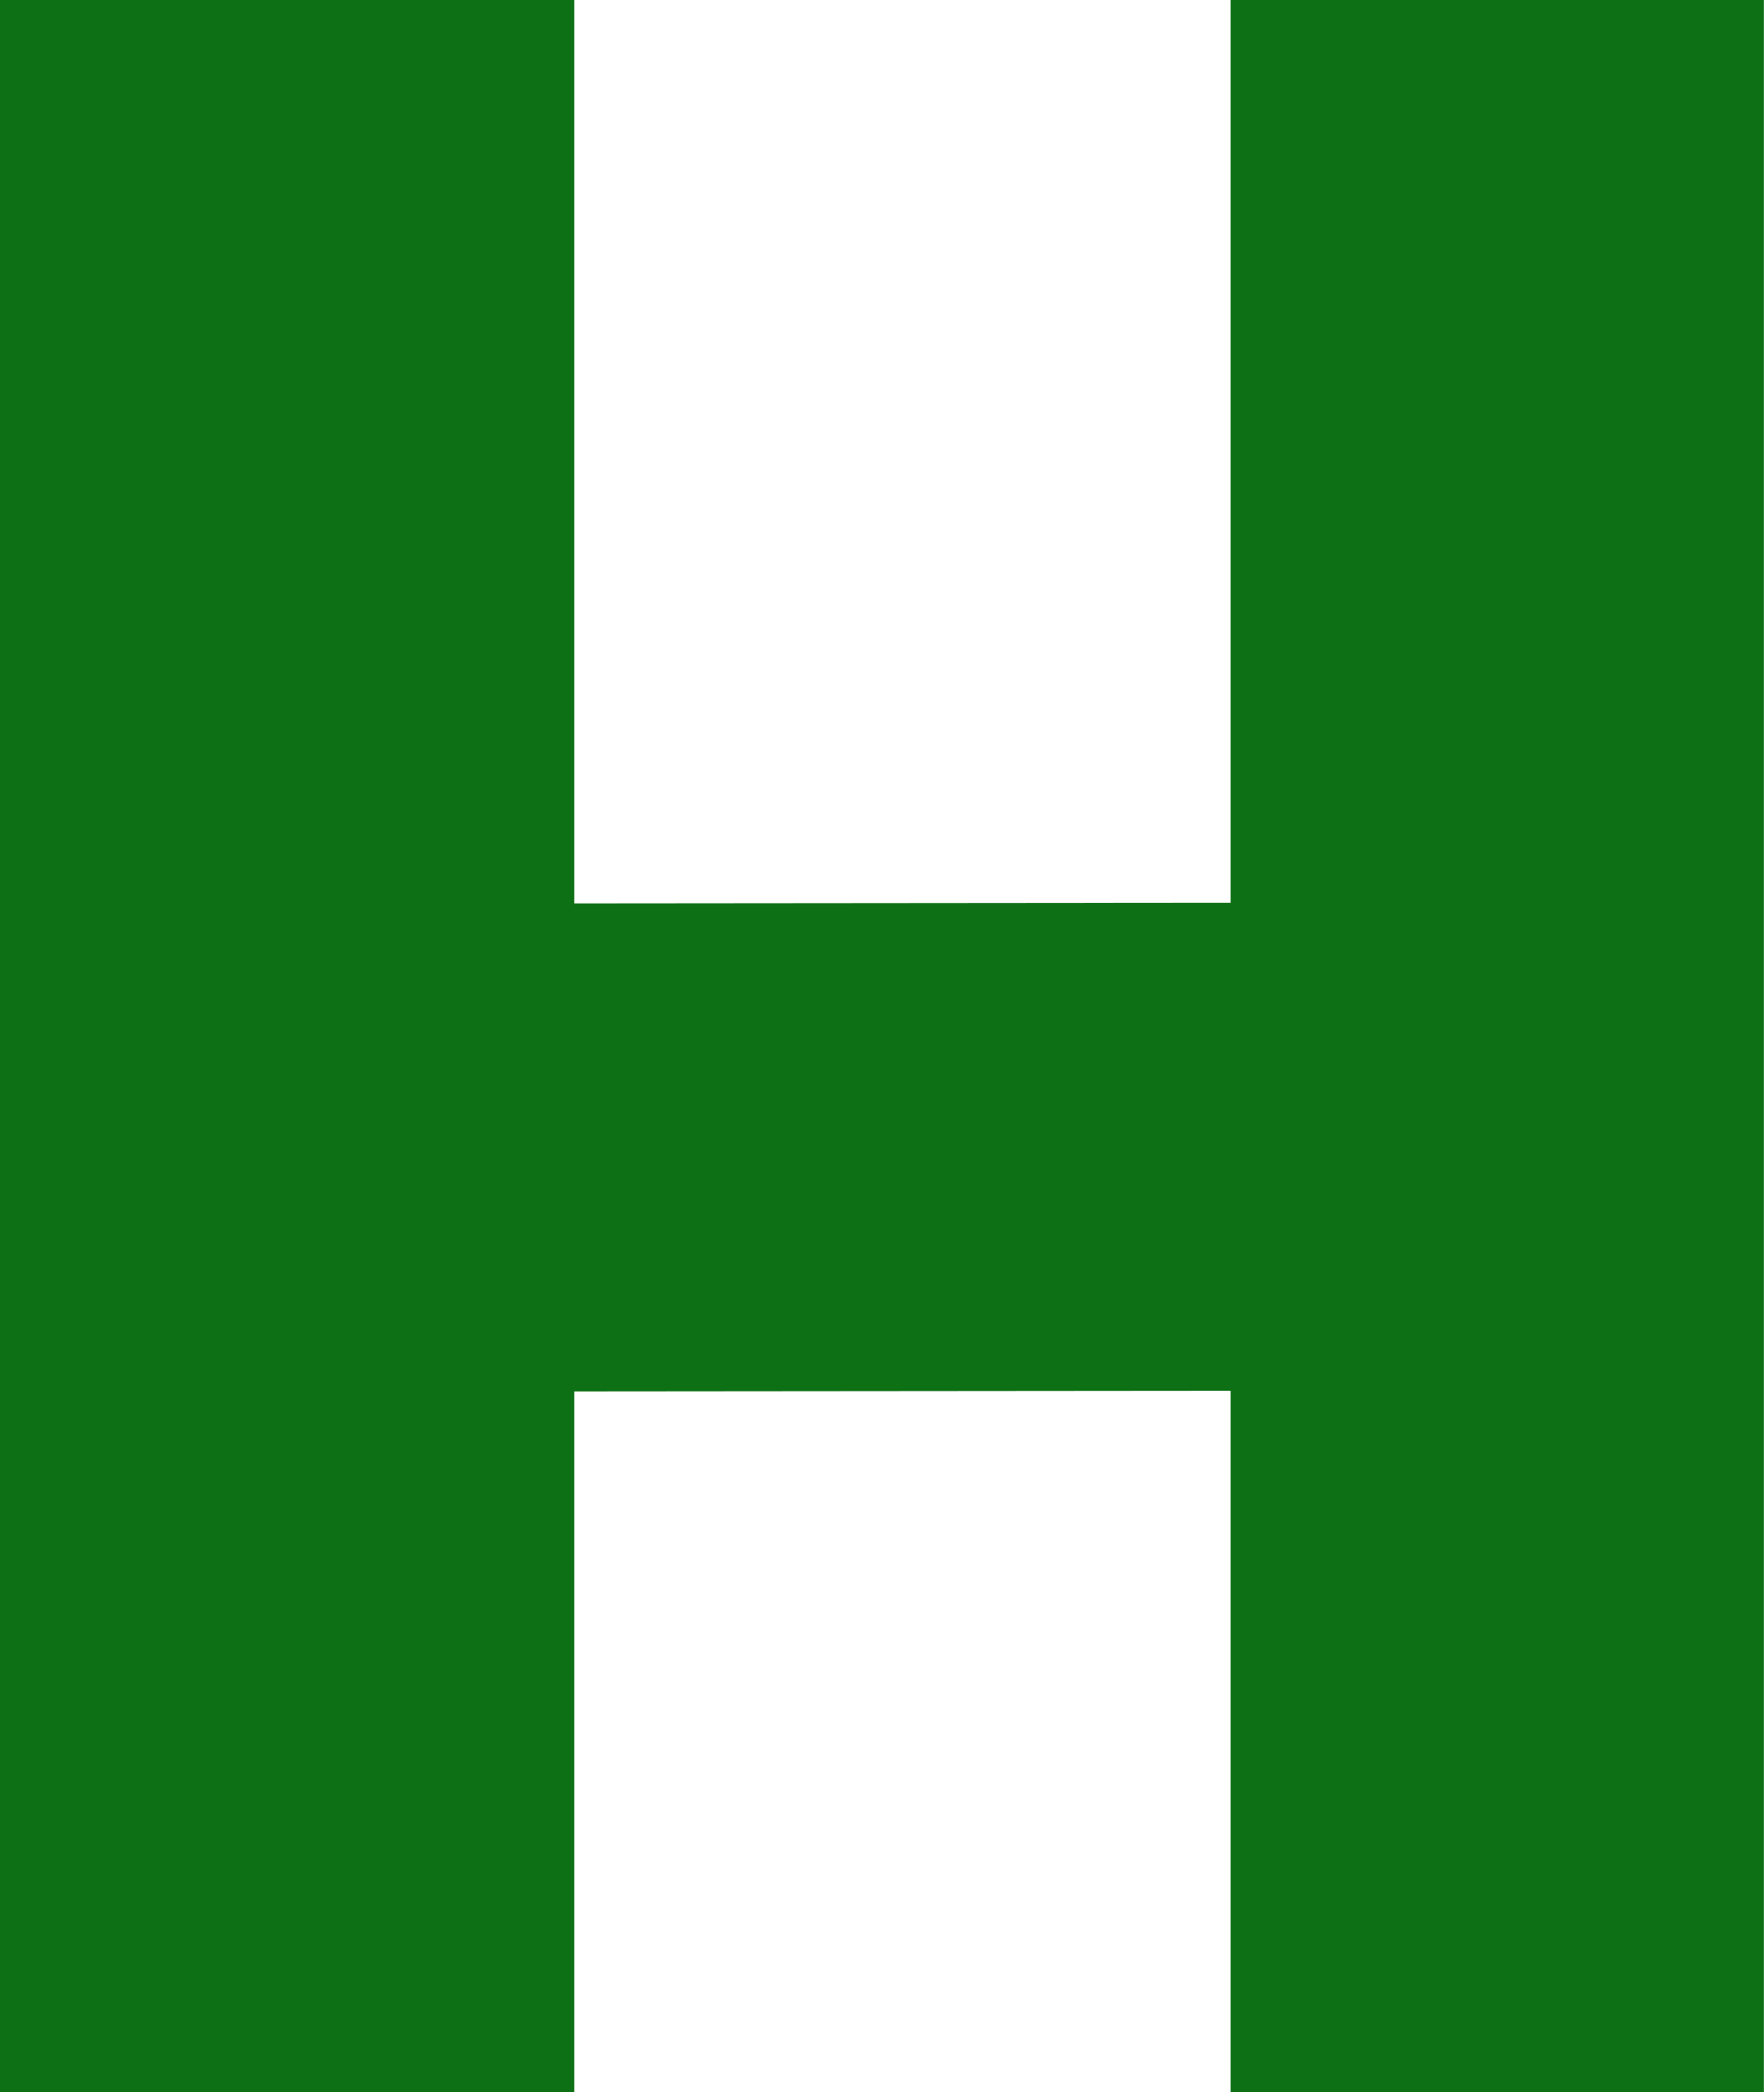
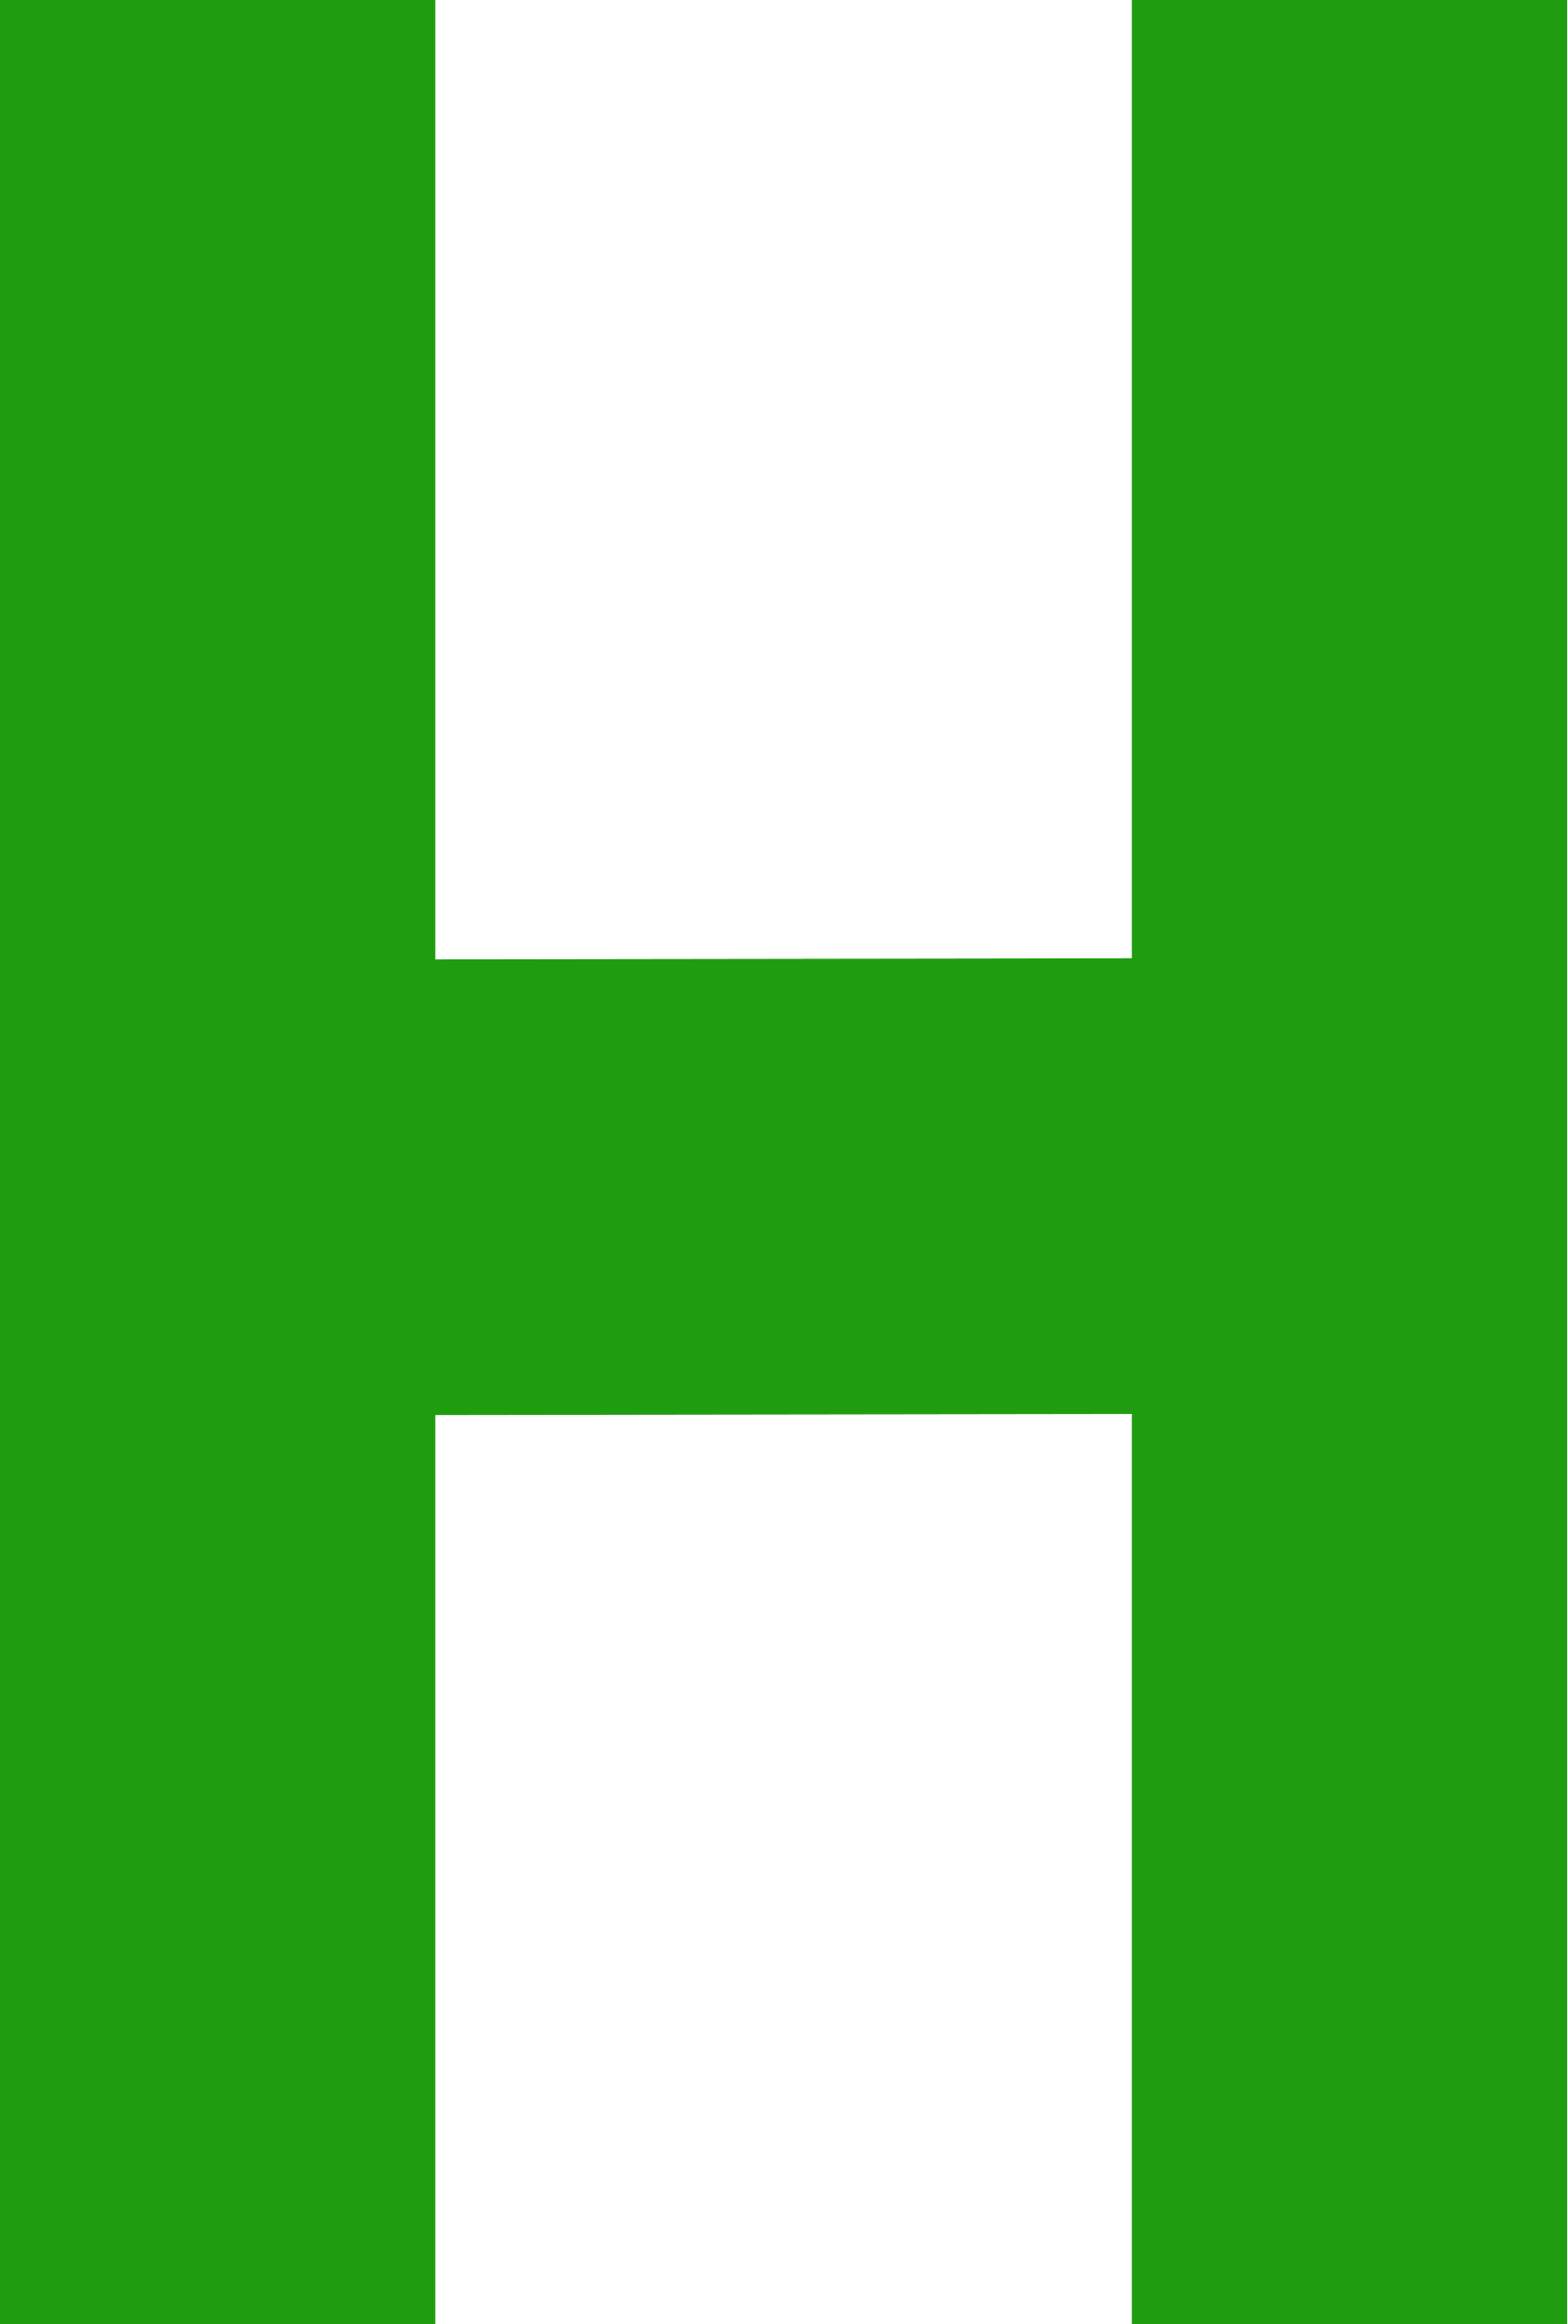
- <svg xmlns="http://www.w3.org/2000/svg" width="43" height="51" viewBox="0 0 43 51" fill="none">
-   <rect width="14" height="51" fill="#0E7015" />
-   <path d="M3.011 33.931L3 22.034L38.623 22L38.634 33.897L3.011 33.931Z" fill="#0E7015" />
-   <rect x="30" width="13" height="51" fill="#0E7015" />
+ <svg xmlns="http://www.w3.org/2000/svg" width="29" height="43" viewBox="0 0 29 43" fill="none">
+   <rect x="0" width="8.056" height="43" fill="#209D0F" />
+   <rect width="8.431" height="24.353" transform="matrix(-0.0015001 -0.999999 0.999999 -0.00164335 2.70862 26.1911)" fill="#209D0F" />
+   <rect x="20.945" width="8.056" height="43" fill="#209D0F" />
</svg>
